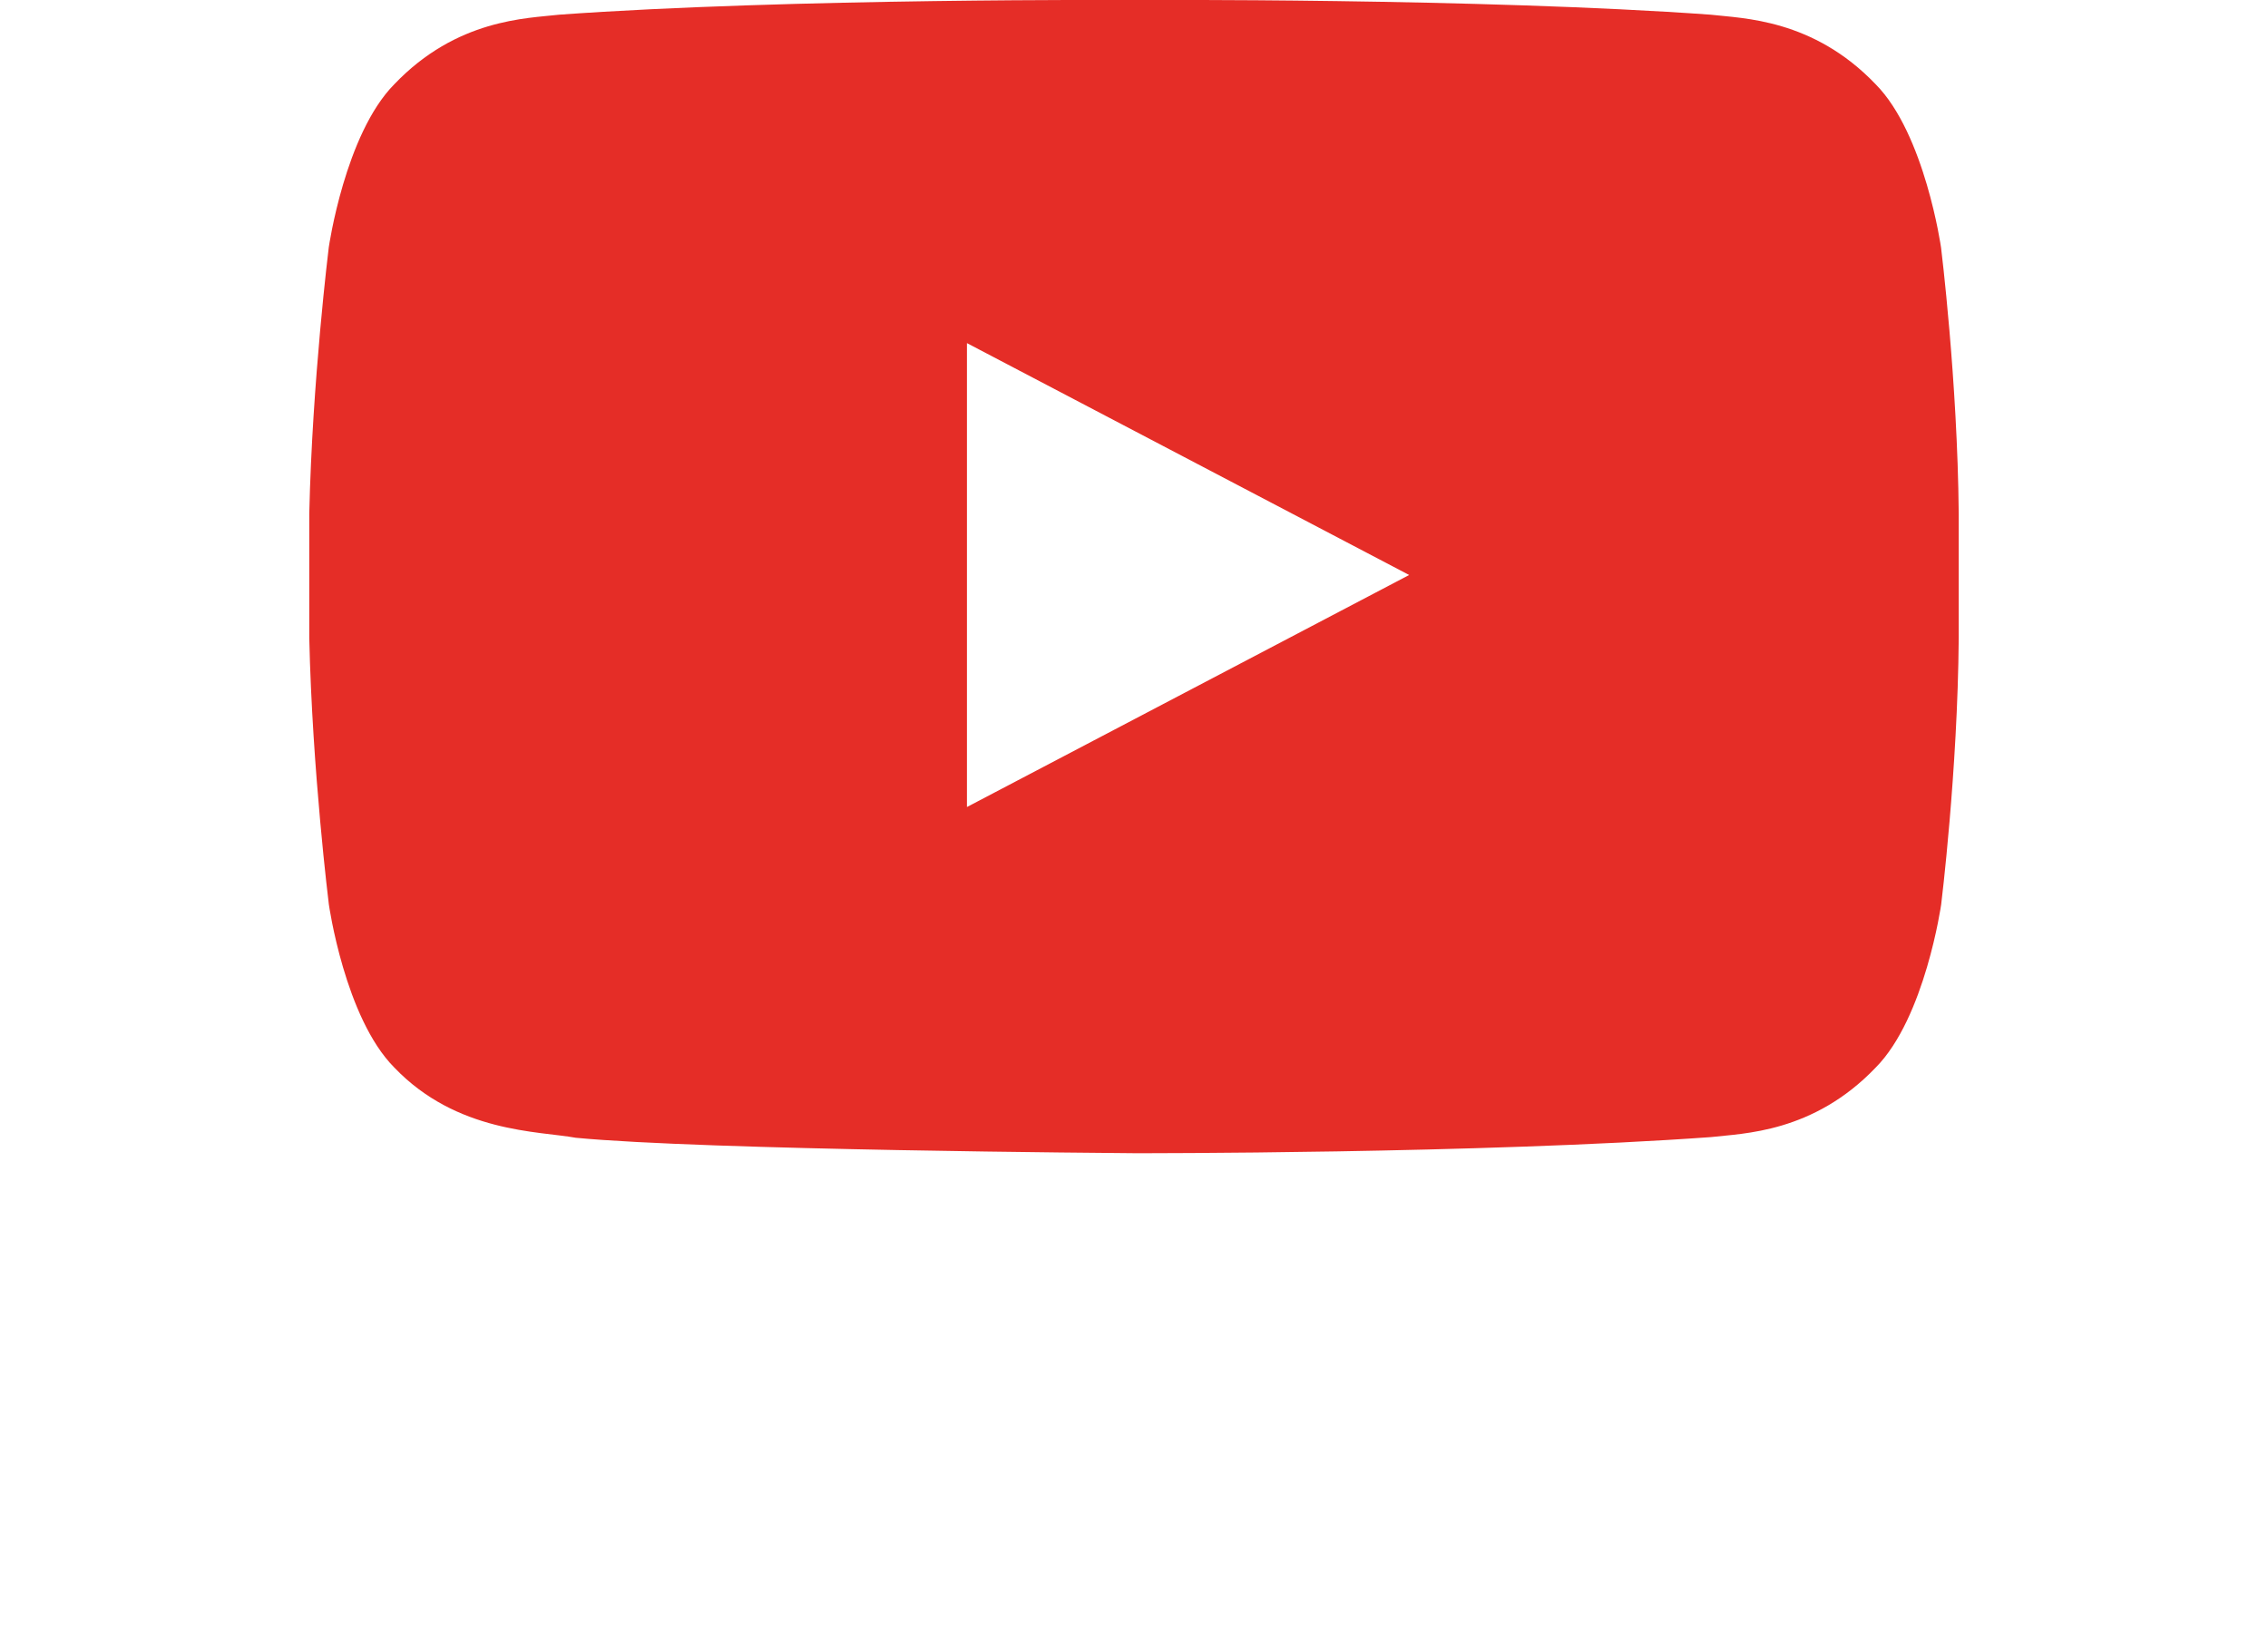
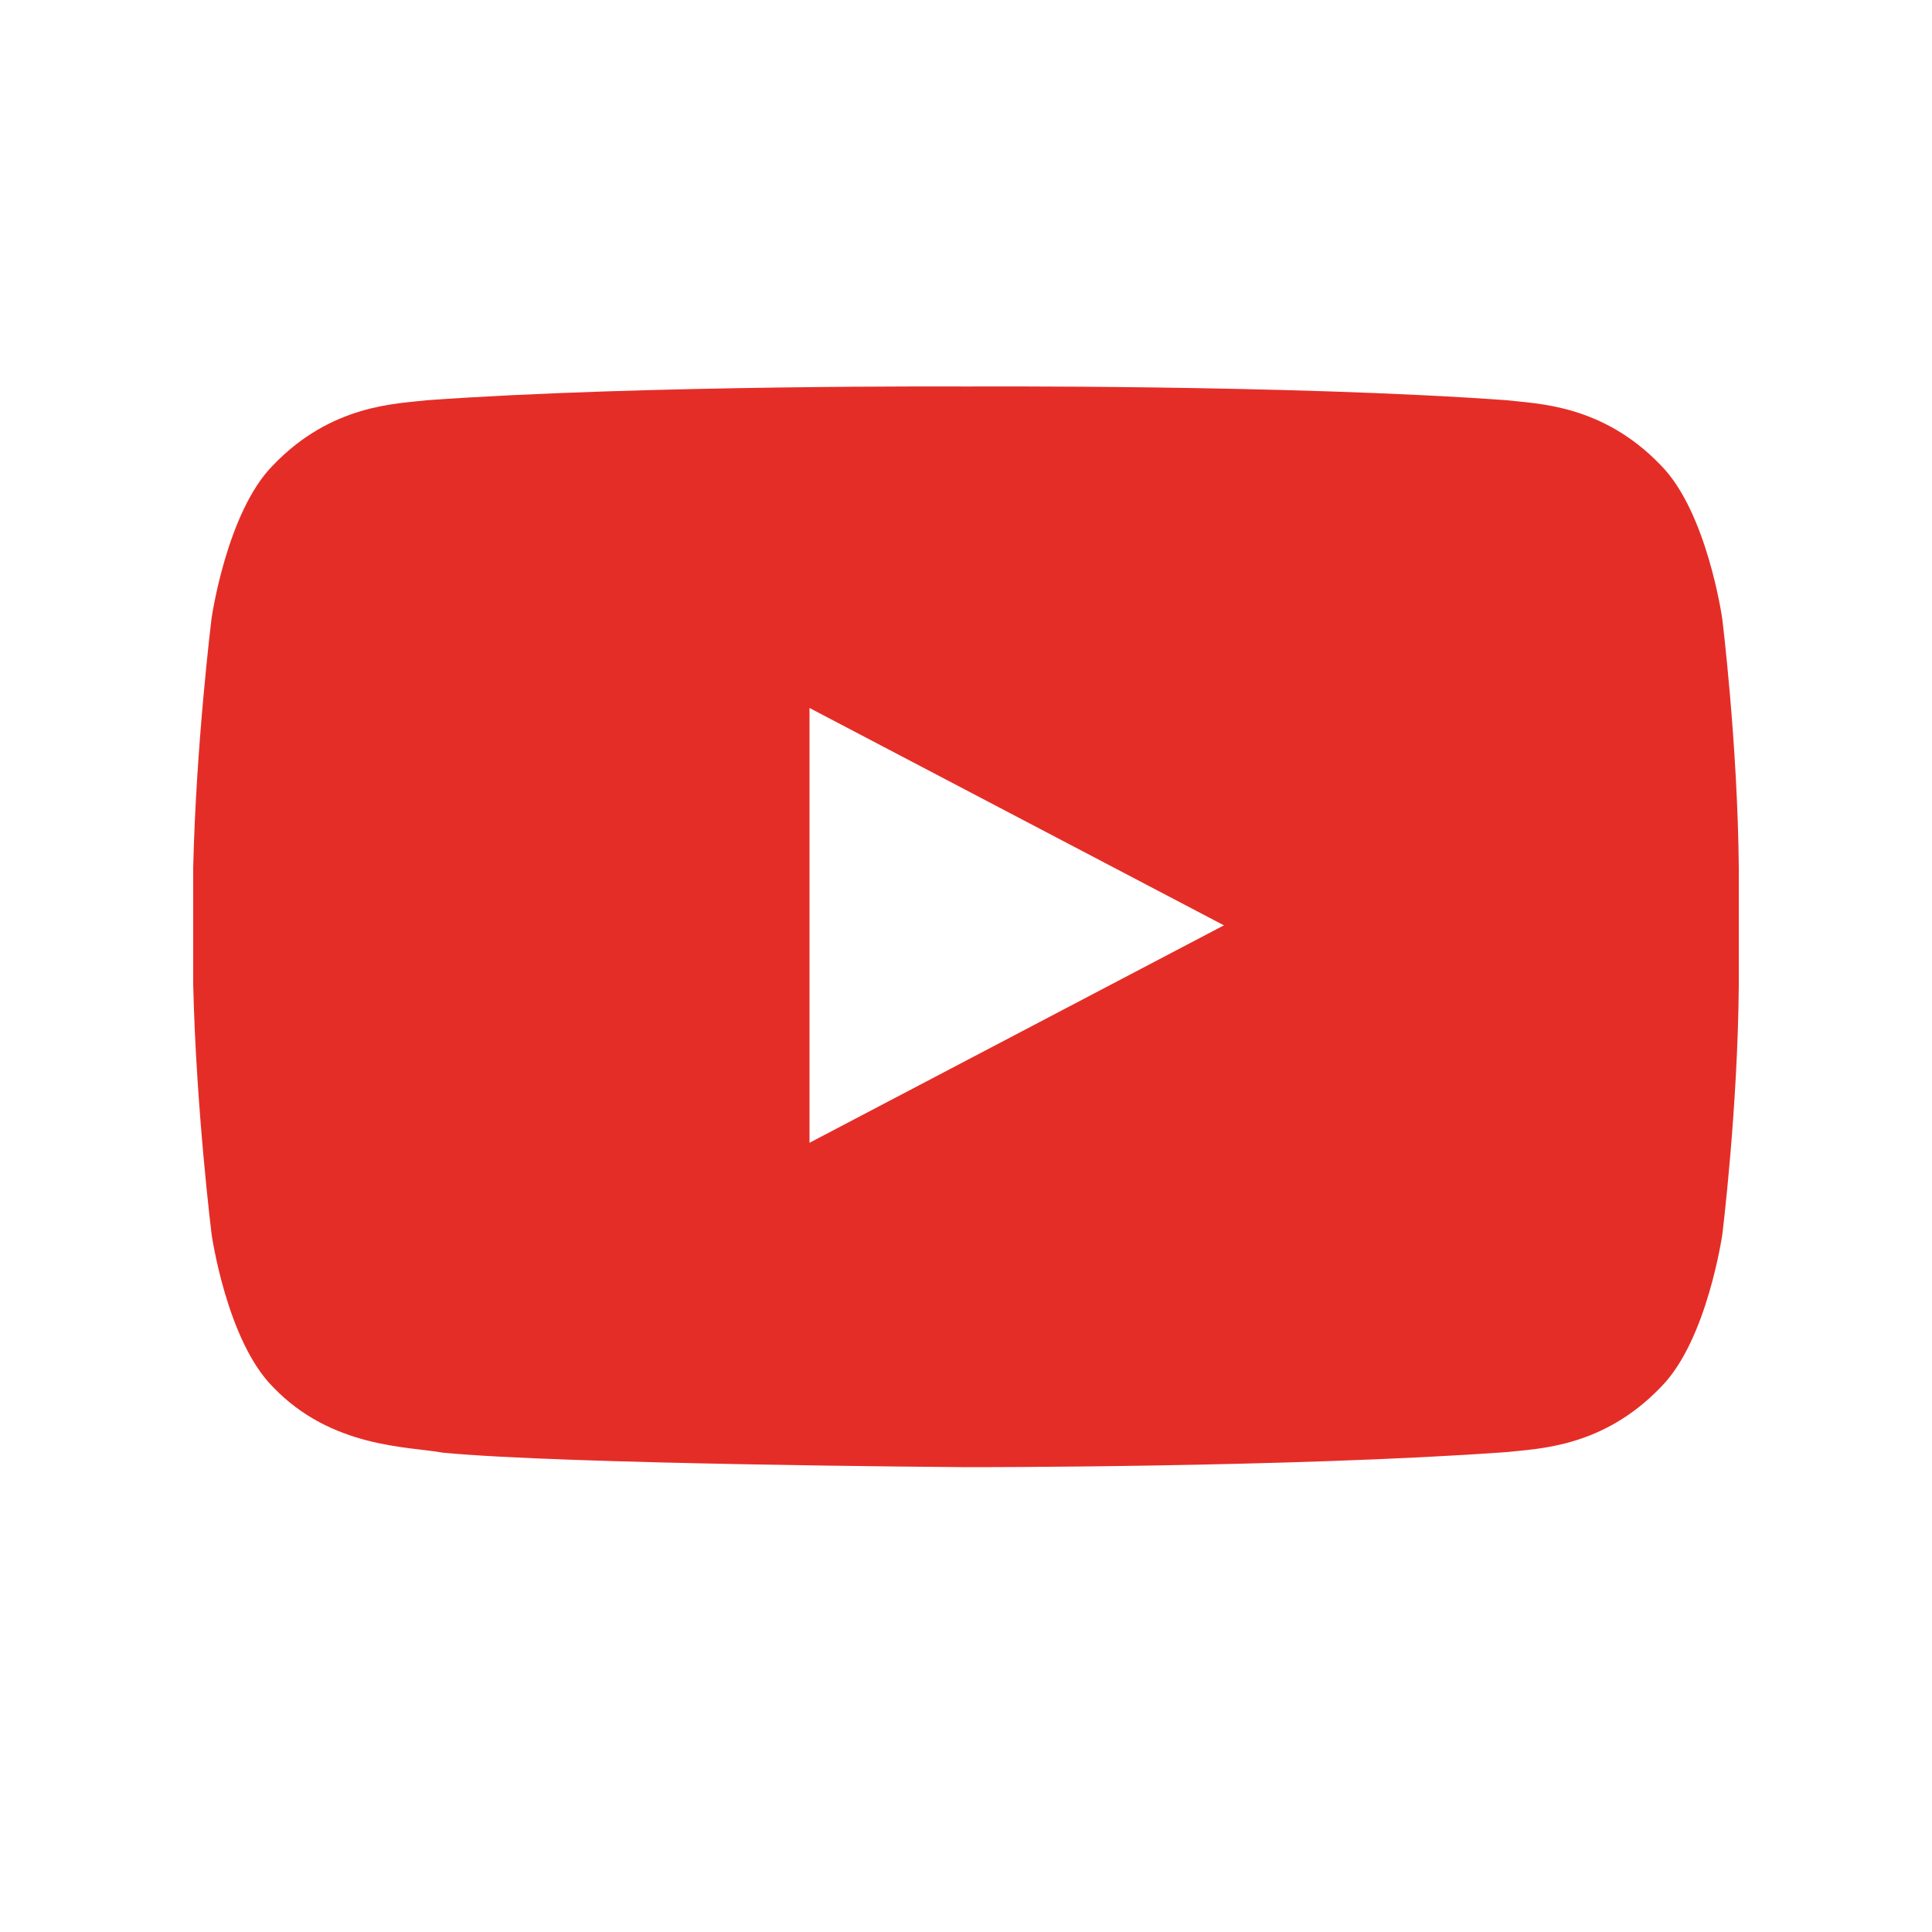
- <svg xmlns="http://www.w3.org/2000/svg" width="22" height="16" viewBox="0 0 22 22">
-   <path fill="#e52D27" d="M21.764 3.3s.22 1.774.236 3.55v1.664c-.014 1.773-.234 3.55-.234 3.55s-.215 1.512-.873 2.176c-.834.873-1.77.878-2.197.928-3.07.222-7.683.215-7.686.215-.192-.002-5.73-.04-7.456-.206-.488-.09-1.586-.064-2.42-.937-.66-.664-.873-2.177-.873-2.177S.04 10.29 0 8.513V6.85C.04 5.074.26 3.3.26 3.3s.217-1.512.874-2.176C1.968.25 2.904.246 3.332.196 6.402-.026 11.012 0 11.012 0s4.61-.026 7.68.196c.43.05 1.365.055 2.2.928.657.664.872 2.177.872 2.177zM8.772 10.765L14.67 7.67 8.772 4.577v6.187z" />
+ <svg xmlns="http://www.w3.org/2000/svg" width="20" height="20" viewBox="0 0 20 20">
+   <path fill="#e52D27" d="M17.828 6.4s.16 1.29.172 2.582v1.21c-.01 1.29-.17 2.582-.17 2.582s-.156 1.1-.635 1.583c-.607.635-1.287.639-1.598.675-2.233.161-5.588.156-5.59.156-.14-.001-4.167-.029-5.422-.15-.355-.065-1.154-.046-1.76-.681-.48-.483-.635-1.583-.635-1.583s-.16-1.29-.19-2.582v-1.21c.03-1.291.19-2.581.19-2.581s.157-1.1.635-1.583c.606-.635 1.287-.638 1.598-.675 2.233-.161 5.586-.142 5.586-.142s3.352-.02 5.585.142c.313.037.993.04 1.6.675.478.483.634 1.583.634 1.583ZM8.38 11.83l4.29-2.251-4.29-2.25v4.5Z" />
</svg>
